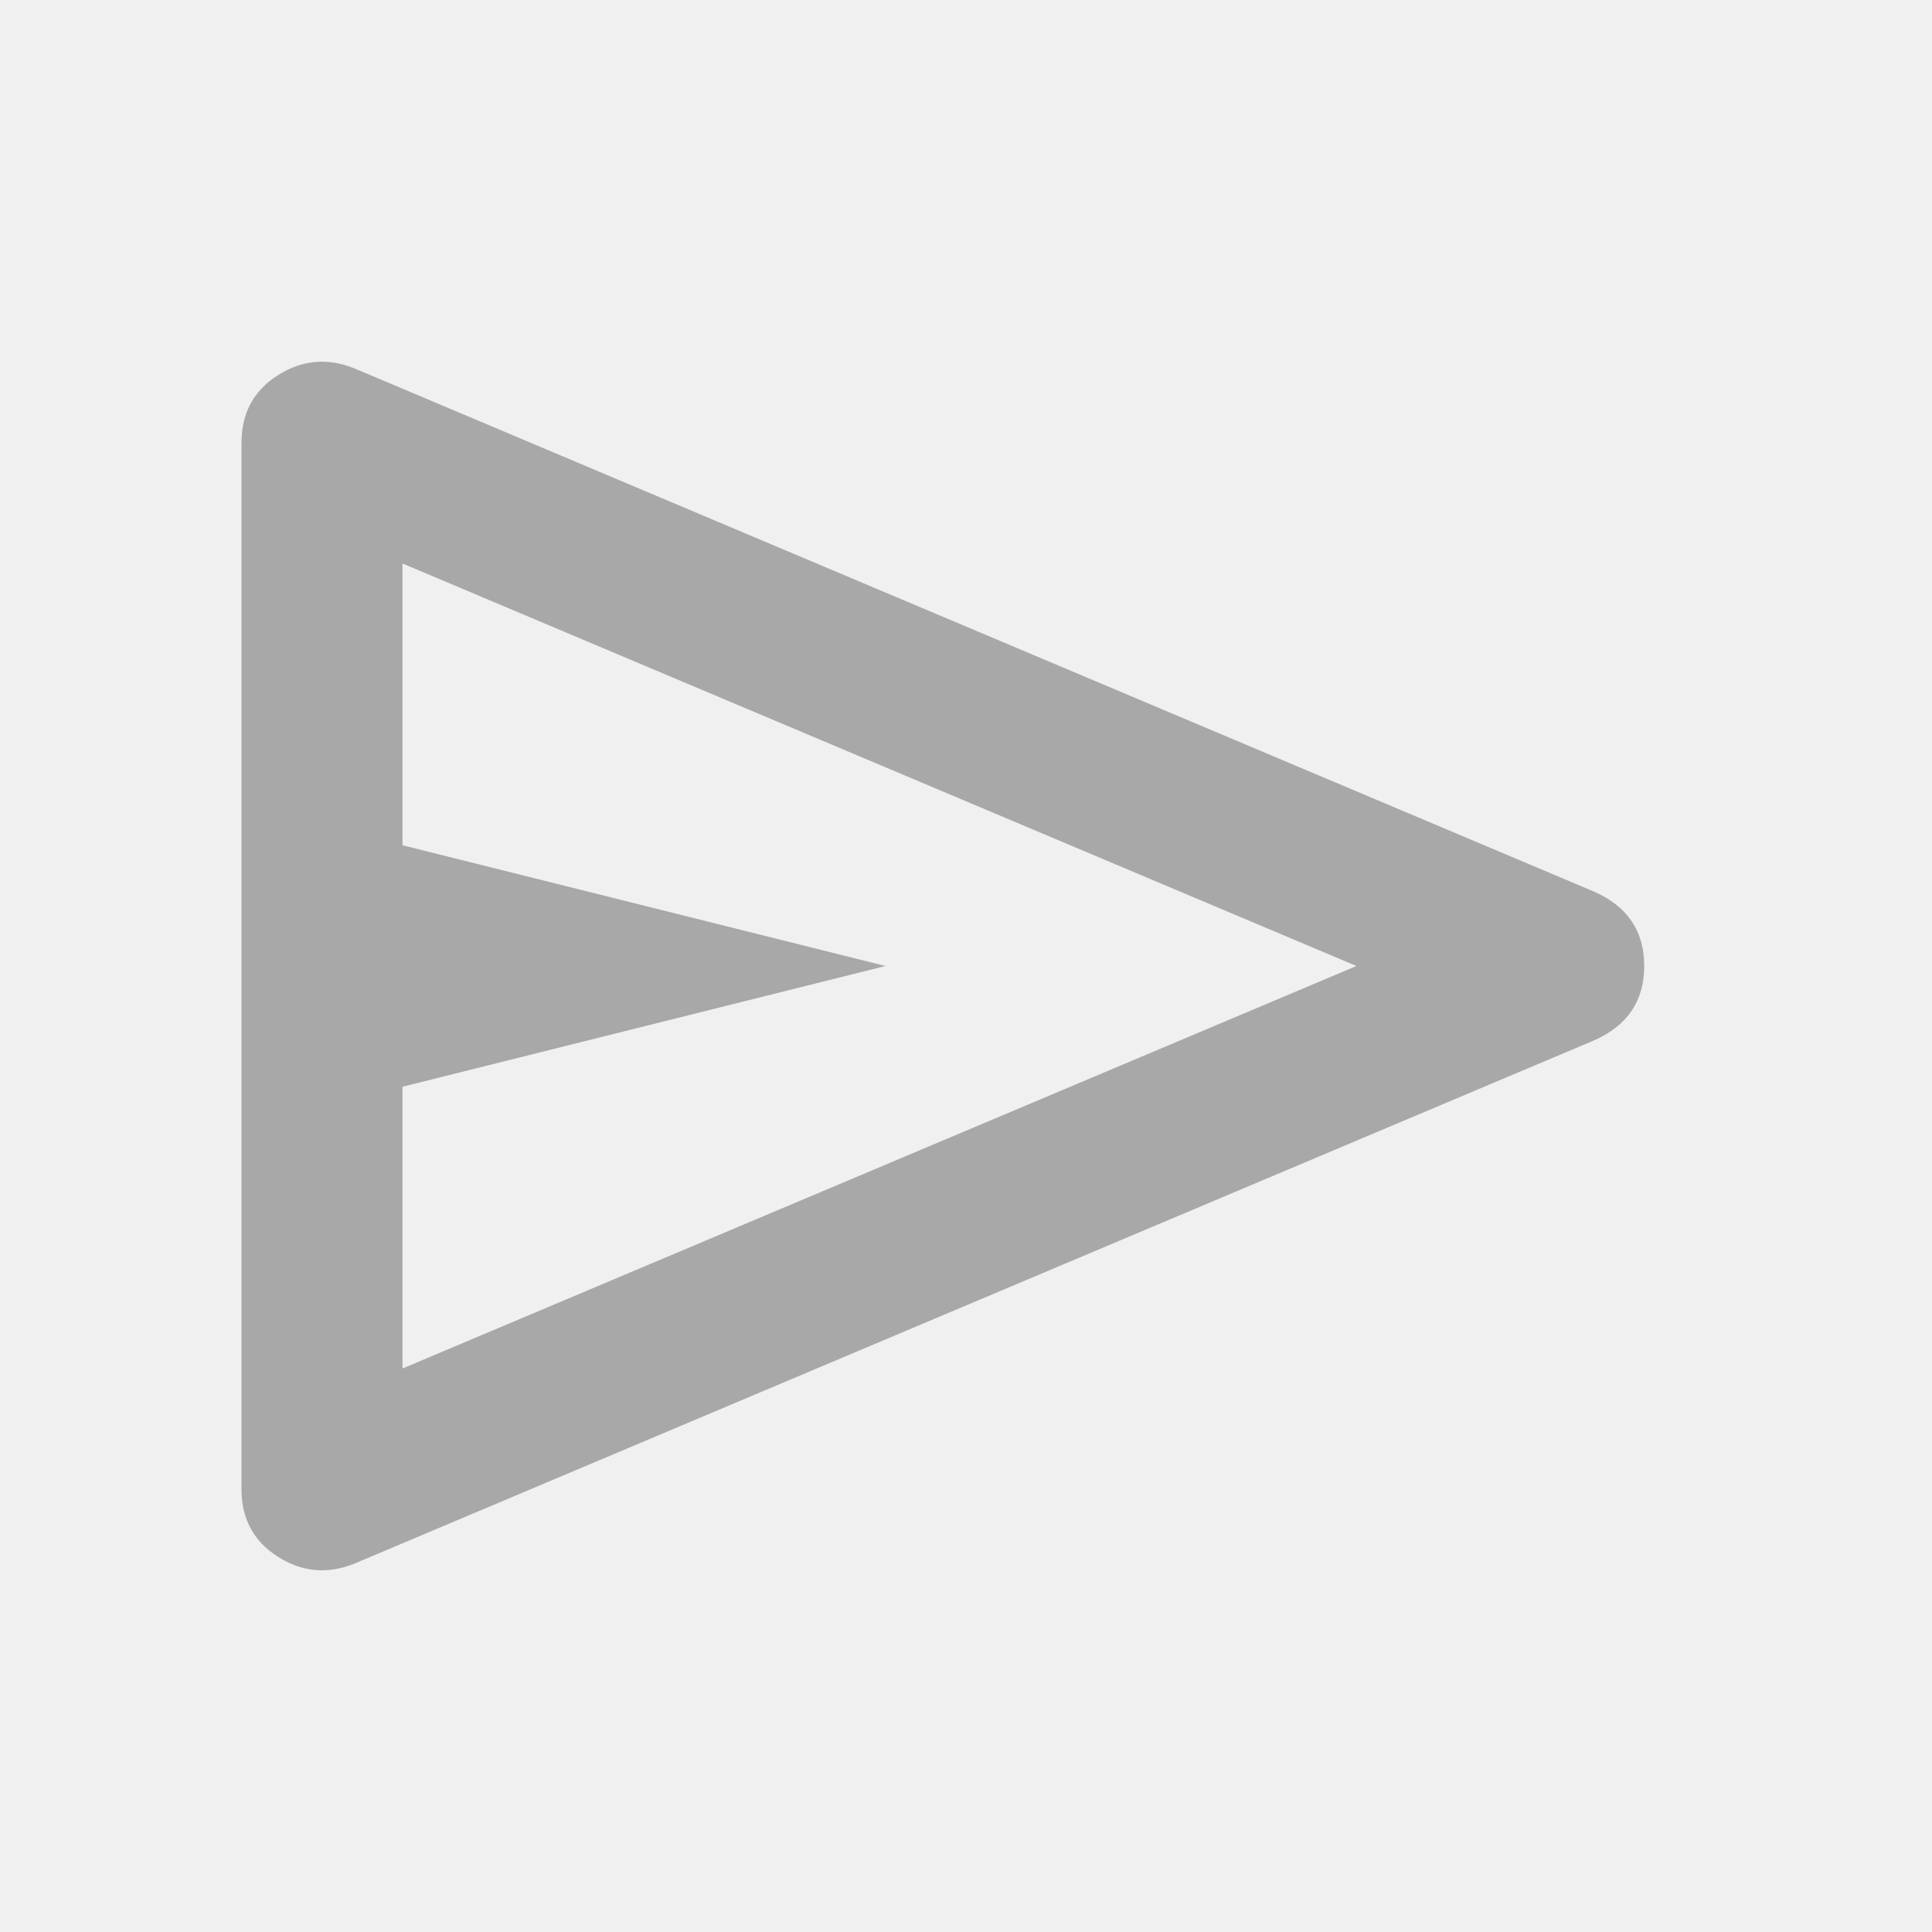
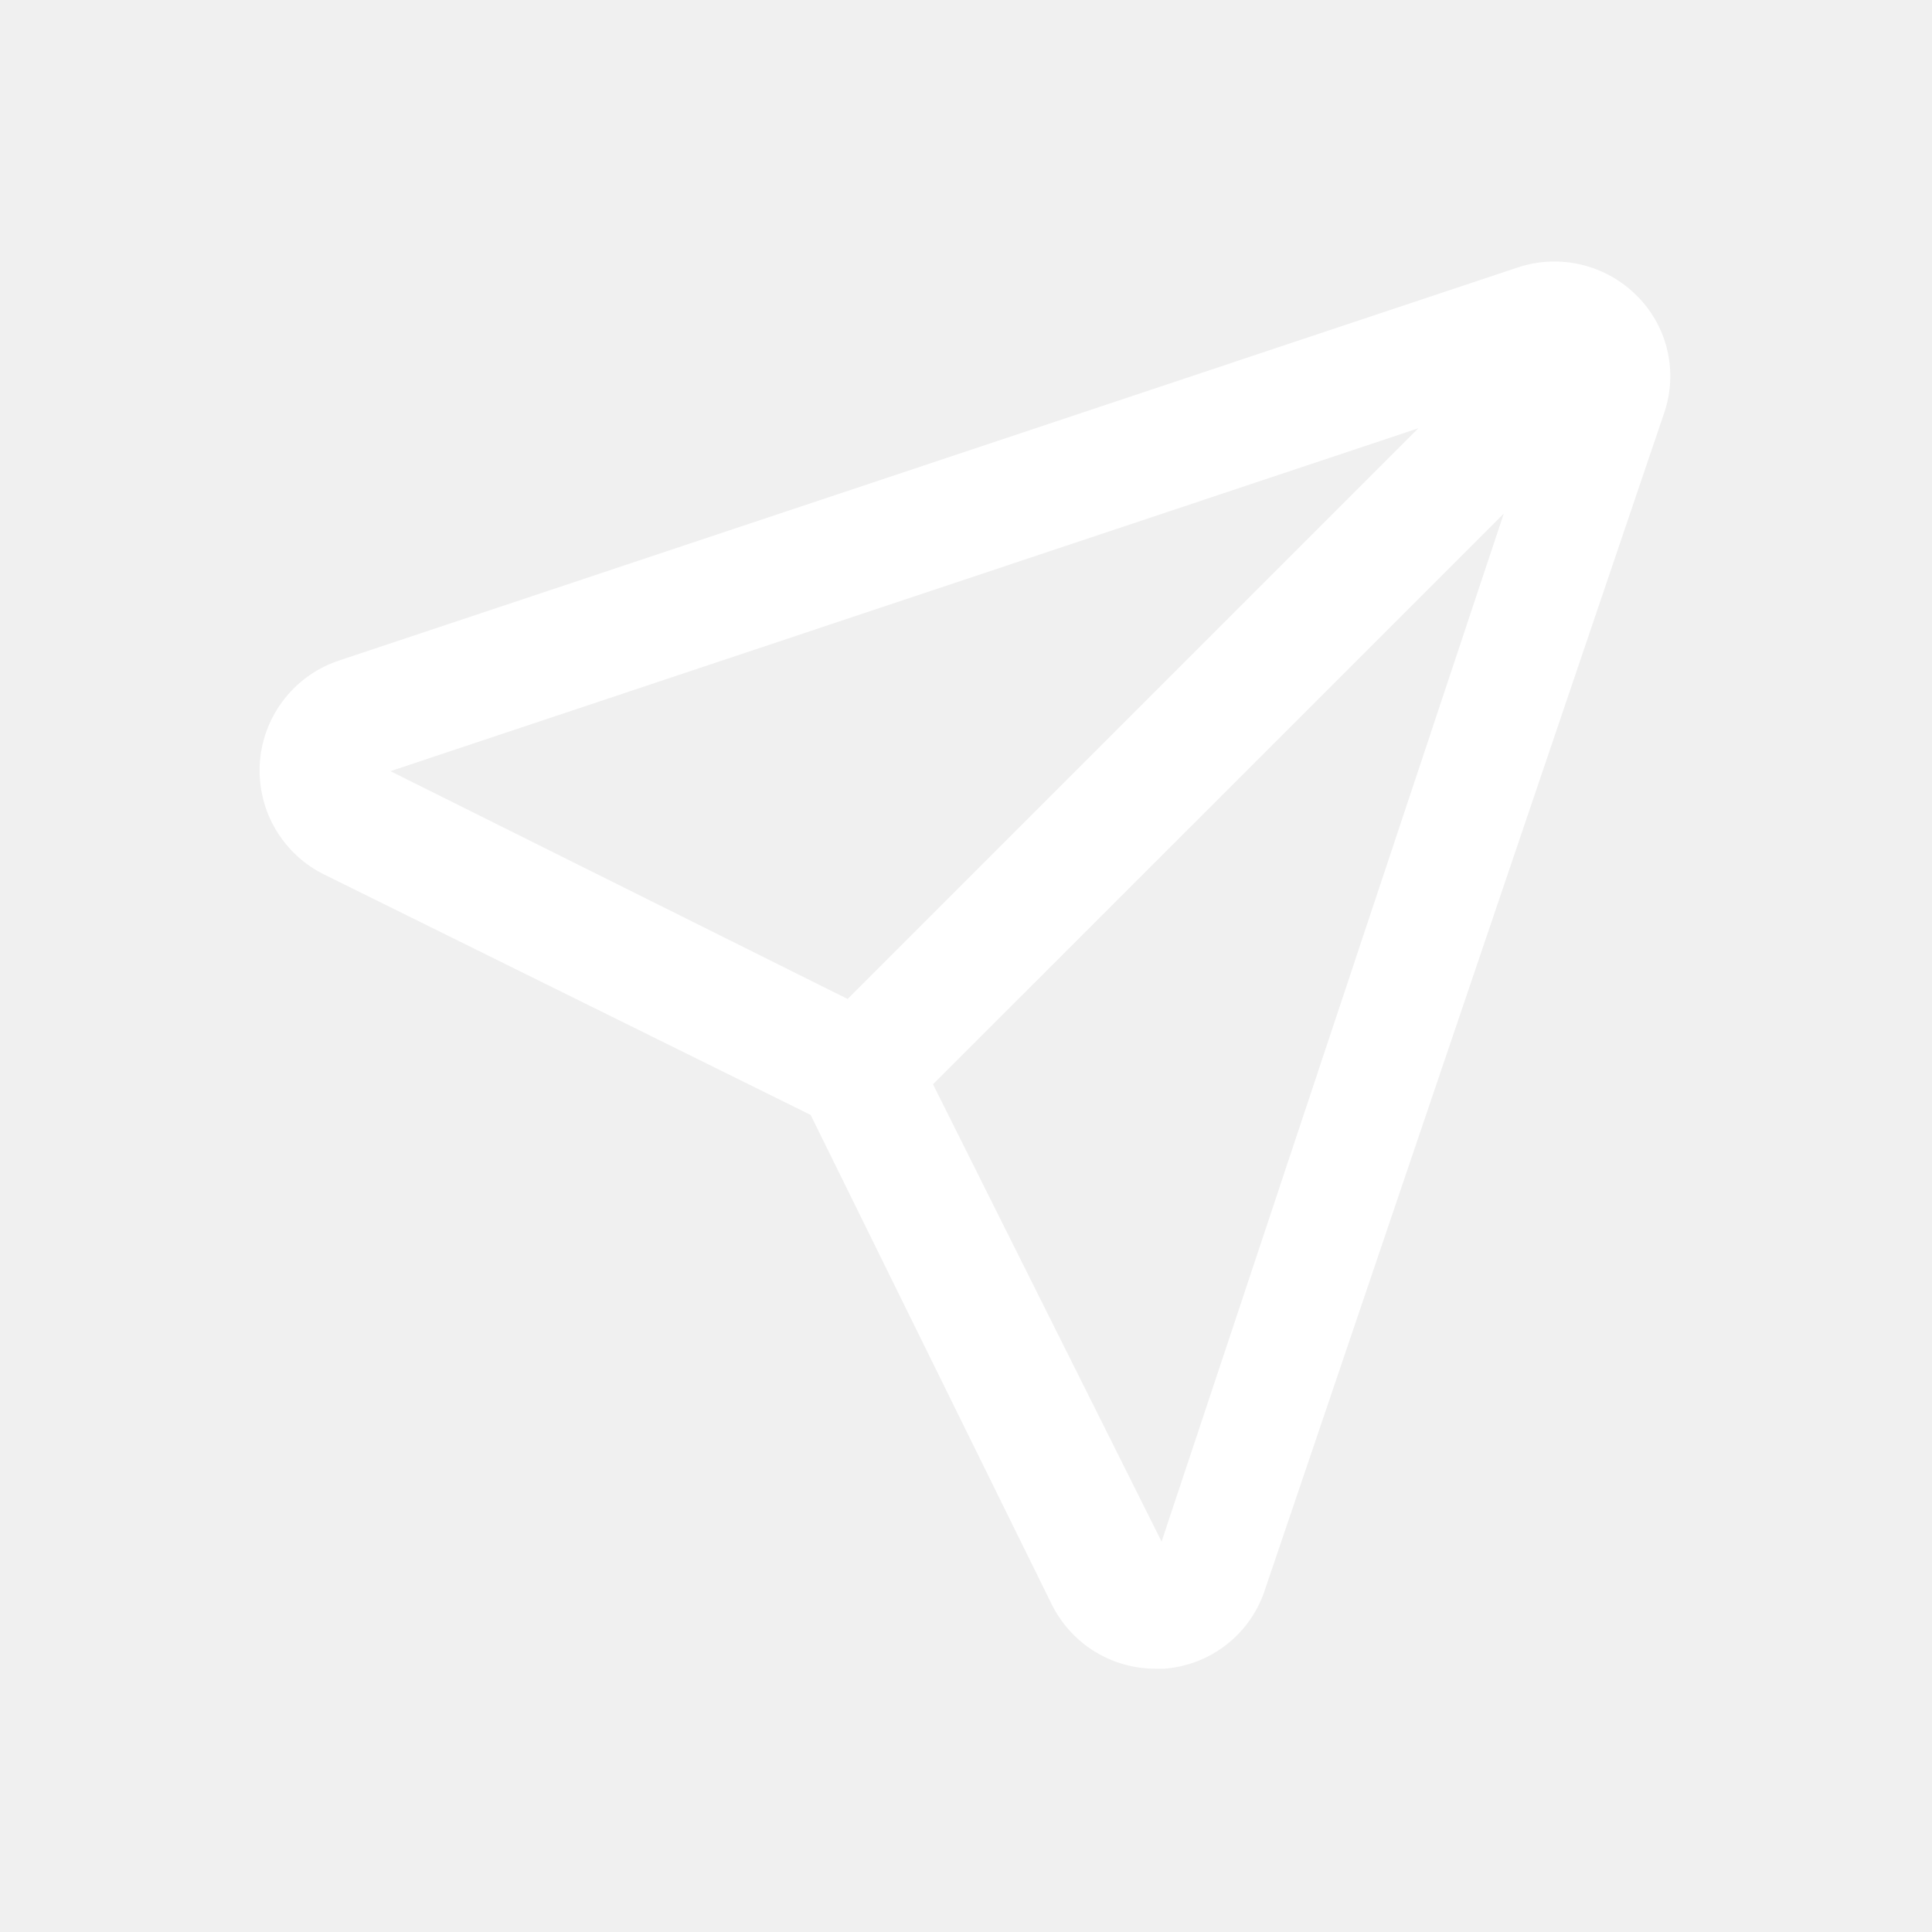
- <svg xmlns="http://www.w3.org/2000/svg" width="24" height="24" viewBox="0 0 24 24" fill="none">
-   <g opacity="0.3">
-     <mask id="mask0_79_222" style="mask-type:alpha" maskUnits="userSpaceOnUse" x="0" y="0" width="24" height="24">
-       <rect width="24" height="24" fill="#D9D9D9" />
-     </mask>
-     <g mask="url(#mask0_79_222)">
-       <path d="M19.8 12.925L4.4 19.425C4.067 19.558 3.75 19.529 3.45 19.337C3.15 19.146 3 18.867 3 18.5V5.5C3 5.133 3.15 4.854 3.45 4.662C3.75 4.471 4.067 4.442 4.4 4.575L19.8 11.075C20.217 11.258 20.425 11.567 20.425 12C20.425 12.433 20.217 12.742 19.8 12.925ZM5 17L16.85 12L5 7V10.5L11 12L5 13.5V17Z" fill="black" />
-     </g>
-   </g>
+ <svg xmlns="http://www.w3.org/2000/svg" width="26" height="26" viewBox="0 0 26 26" fill="none">
+   <path d="M22.024 3.976C21.819 3.772 21.562 3.629 21.281 3.562C21 3.495 20.706 3.507 20.432 3.597L4.582 8.883C4.288 8.976 4.029 9.154 3.836 9.395C3.643 9.636 3.526 9.928 3.499 10.235C3.473 10.543 3.538 10.851 3.686 11.121C3.835 11.391 4.06 11.612 4.333 11.754L10.909 15.004L14.159 21.602C14.29 21.86 14.49 22.077 14.736 22.228C14.983 22.379 15.267 22.458 15.557 22.457H15.665C15.975 22.434 16.271 22.319 16.514 22.126C16.758 21.933 16.937 21.671 17.03 21.374L22.392 5.568C22.488 5.295 22.504 5 22.439 4.719C22.374 4.437 22.23 4.179 22.024 3.976ZM5.254 10.378L19.088 5.763L11.407 13.444L5.254 10.378ZM15.632 20.746L12.556 14.592L20.237 6.912L15.632 20.746Z" fill="white" />
</svg>
